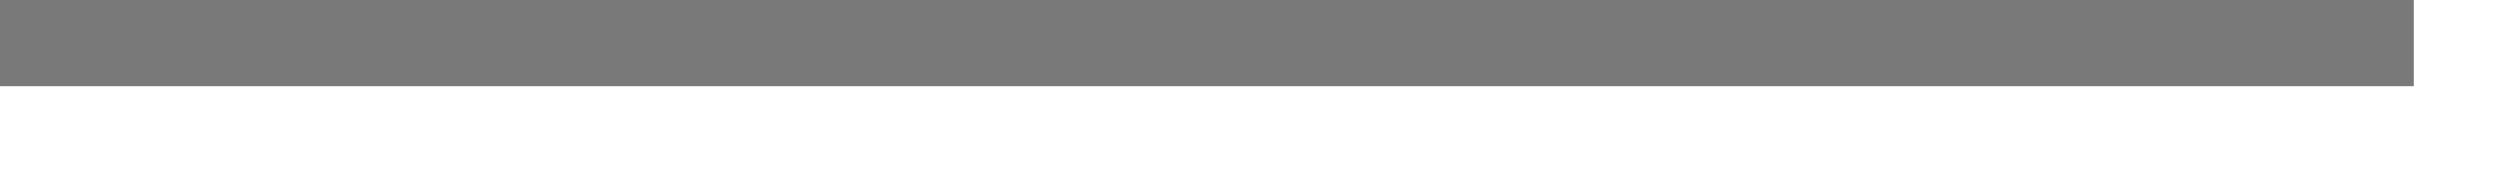
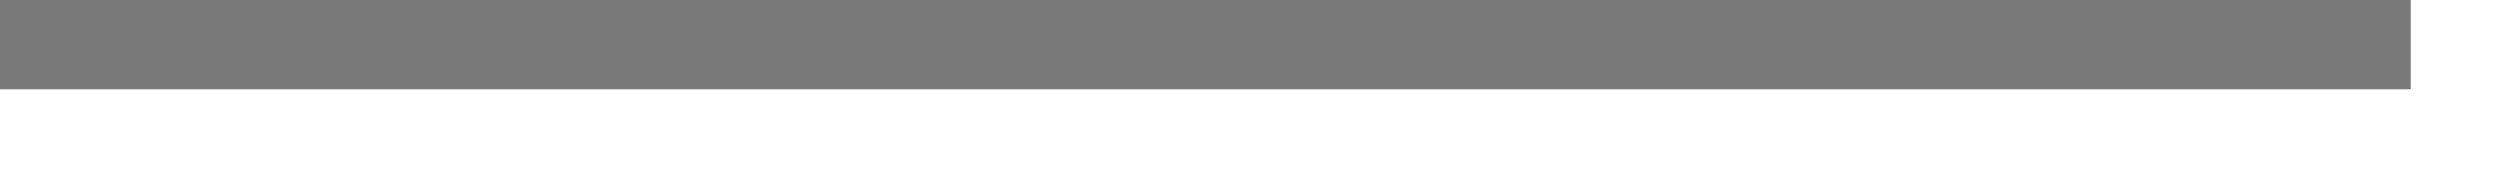
- <svg xmlns="http://www.w3.org/2000/svg" version="1.1" width="29px" height="2px">
-   <g transform="matrix(1 0 0 1 -69 -202 )">
-     <path d="M 69 202.5  L 97 202.5  " stroke-width="1" stroke="#797979" fill="none" />
+ <svg xmlns="http://www.w3.org/2000/svg" version="1.1" width="28px" height="2px">
+   <g transform="matrix(1 0 0 1 -116 -81 )">
+     <path d="M 116 81.5  L 143 81.5  " stroke-width="1" stroke="#797979" fill="none" />
  </g>
</svg>
